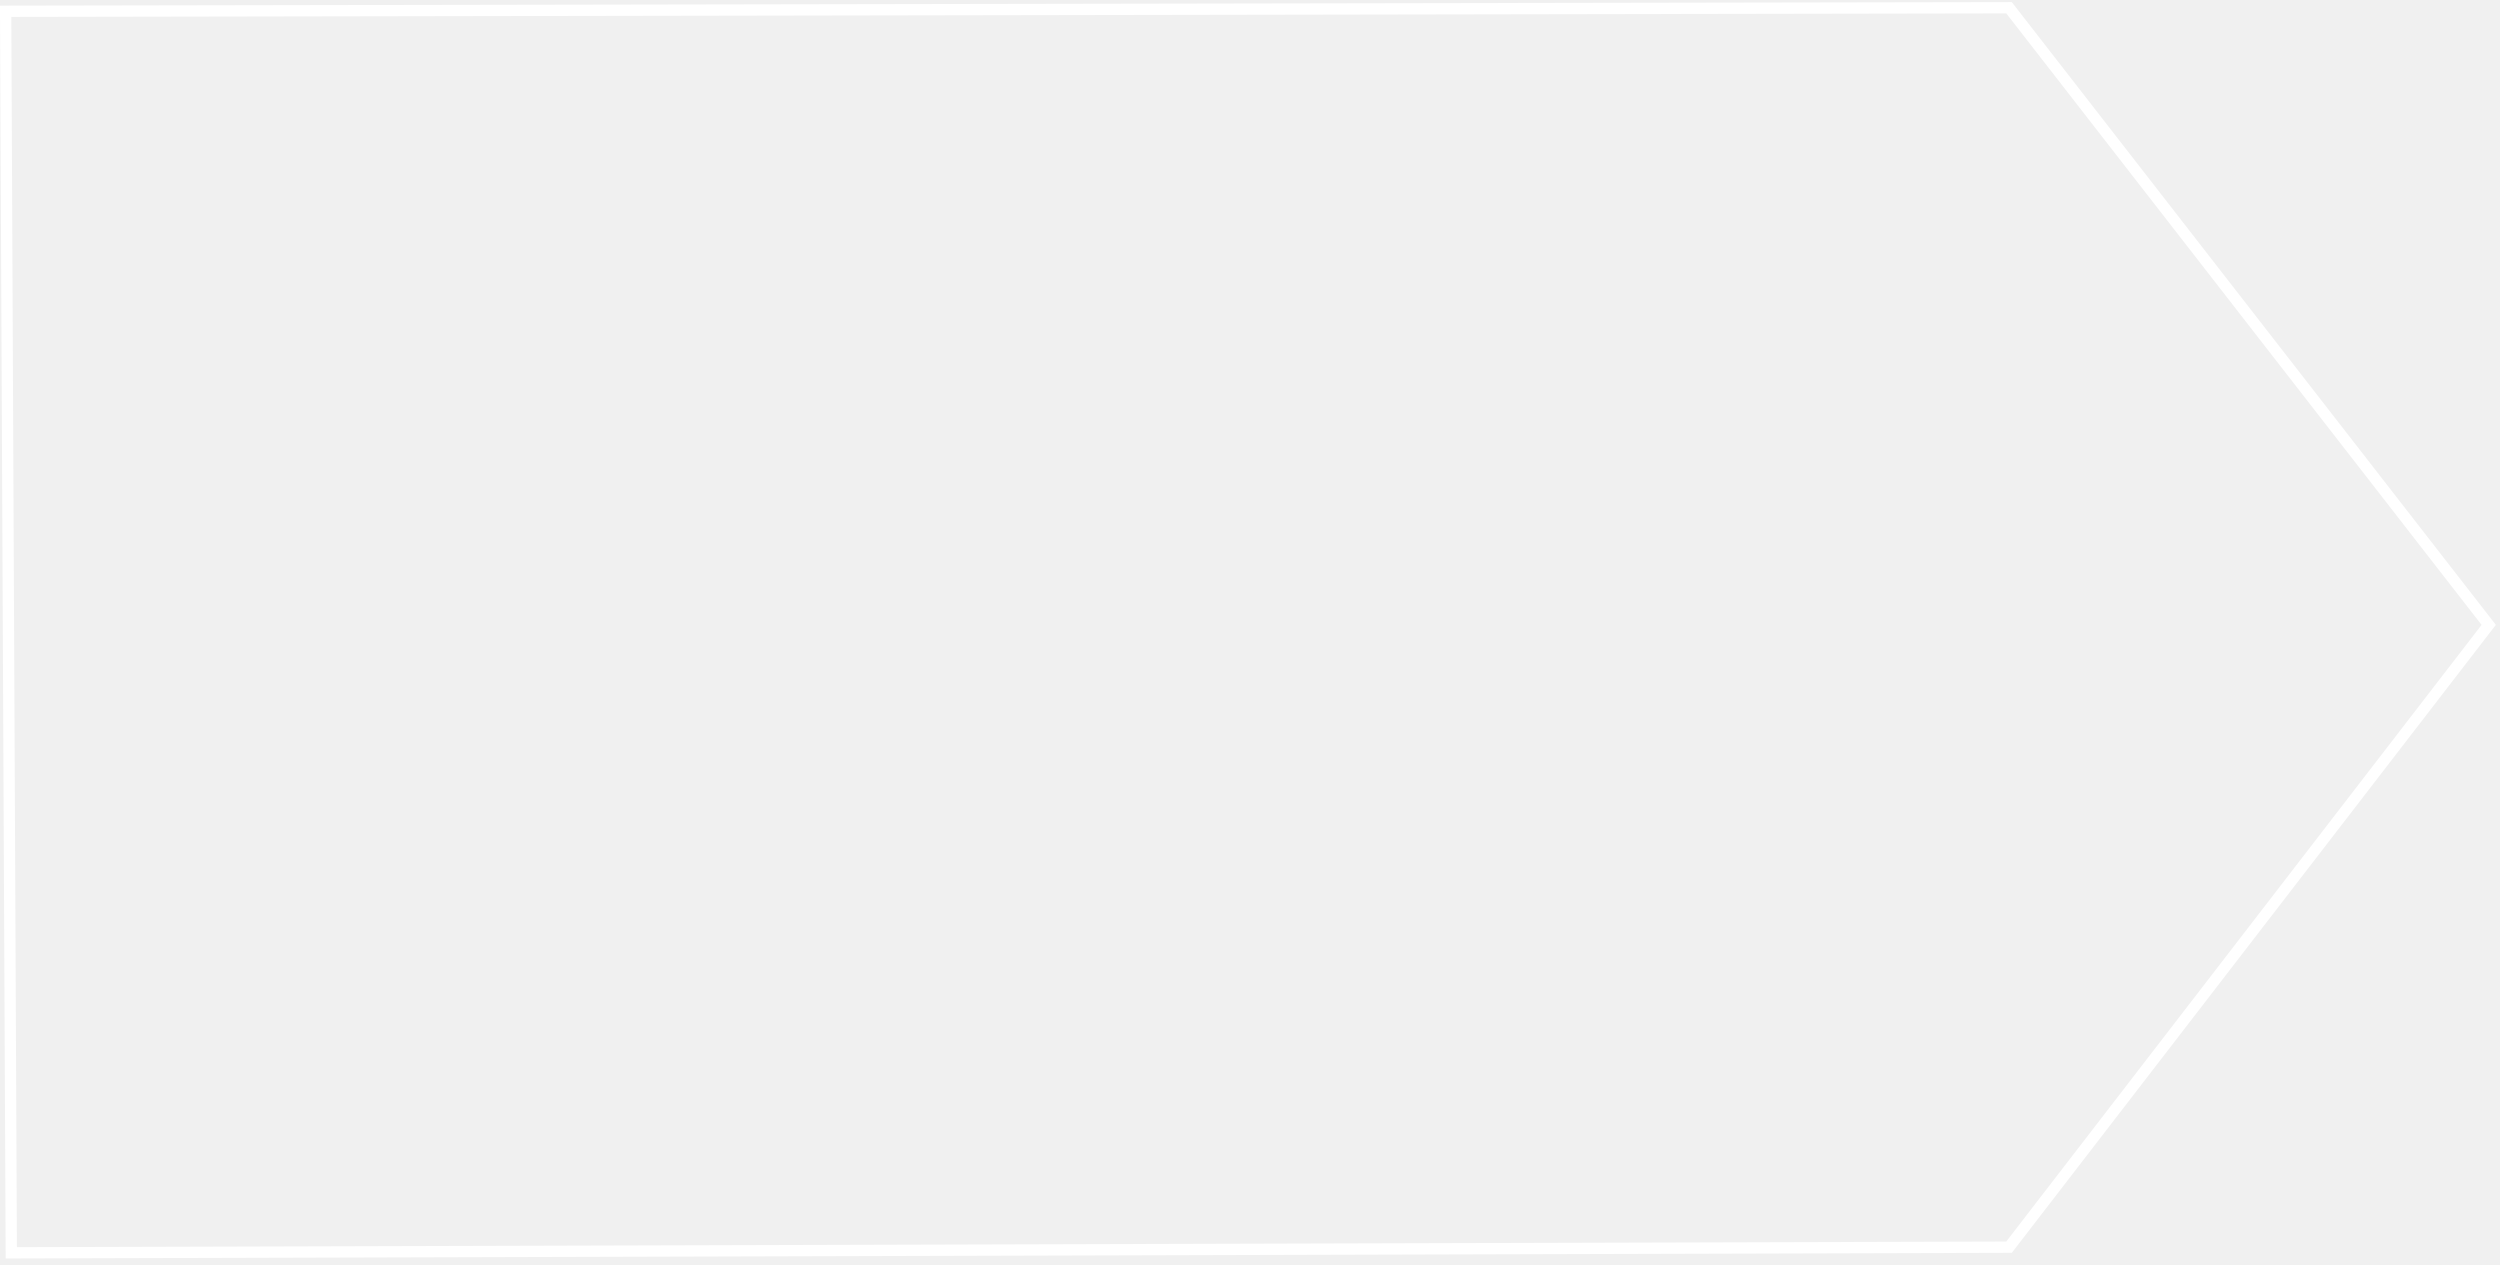
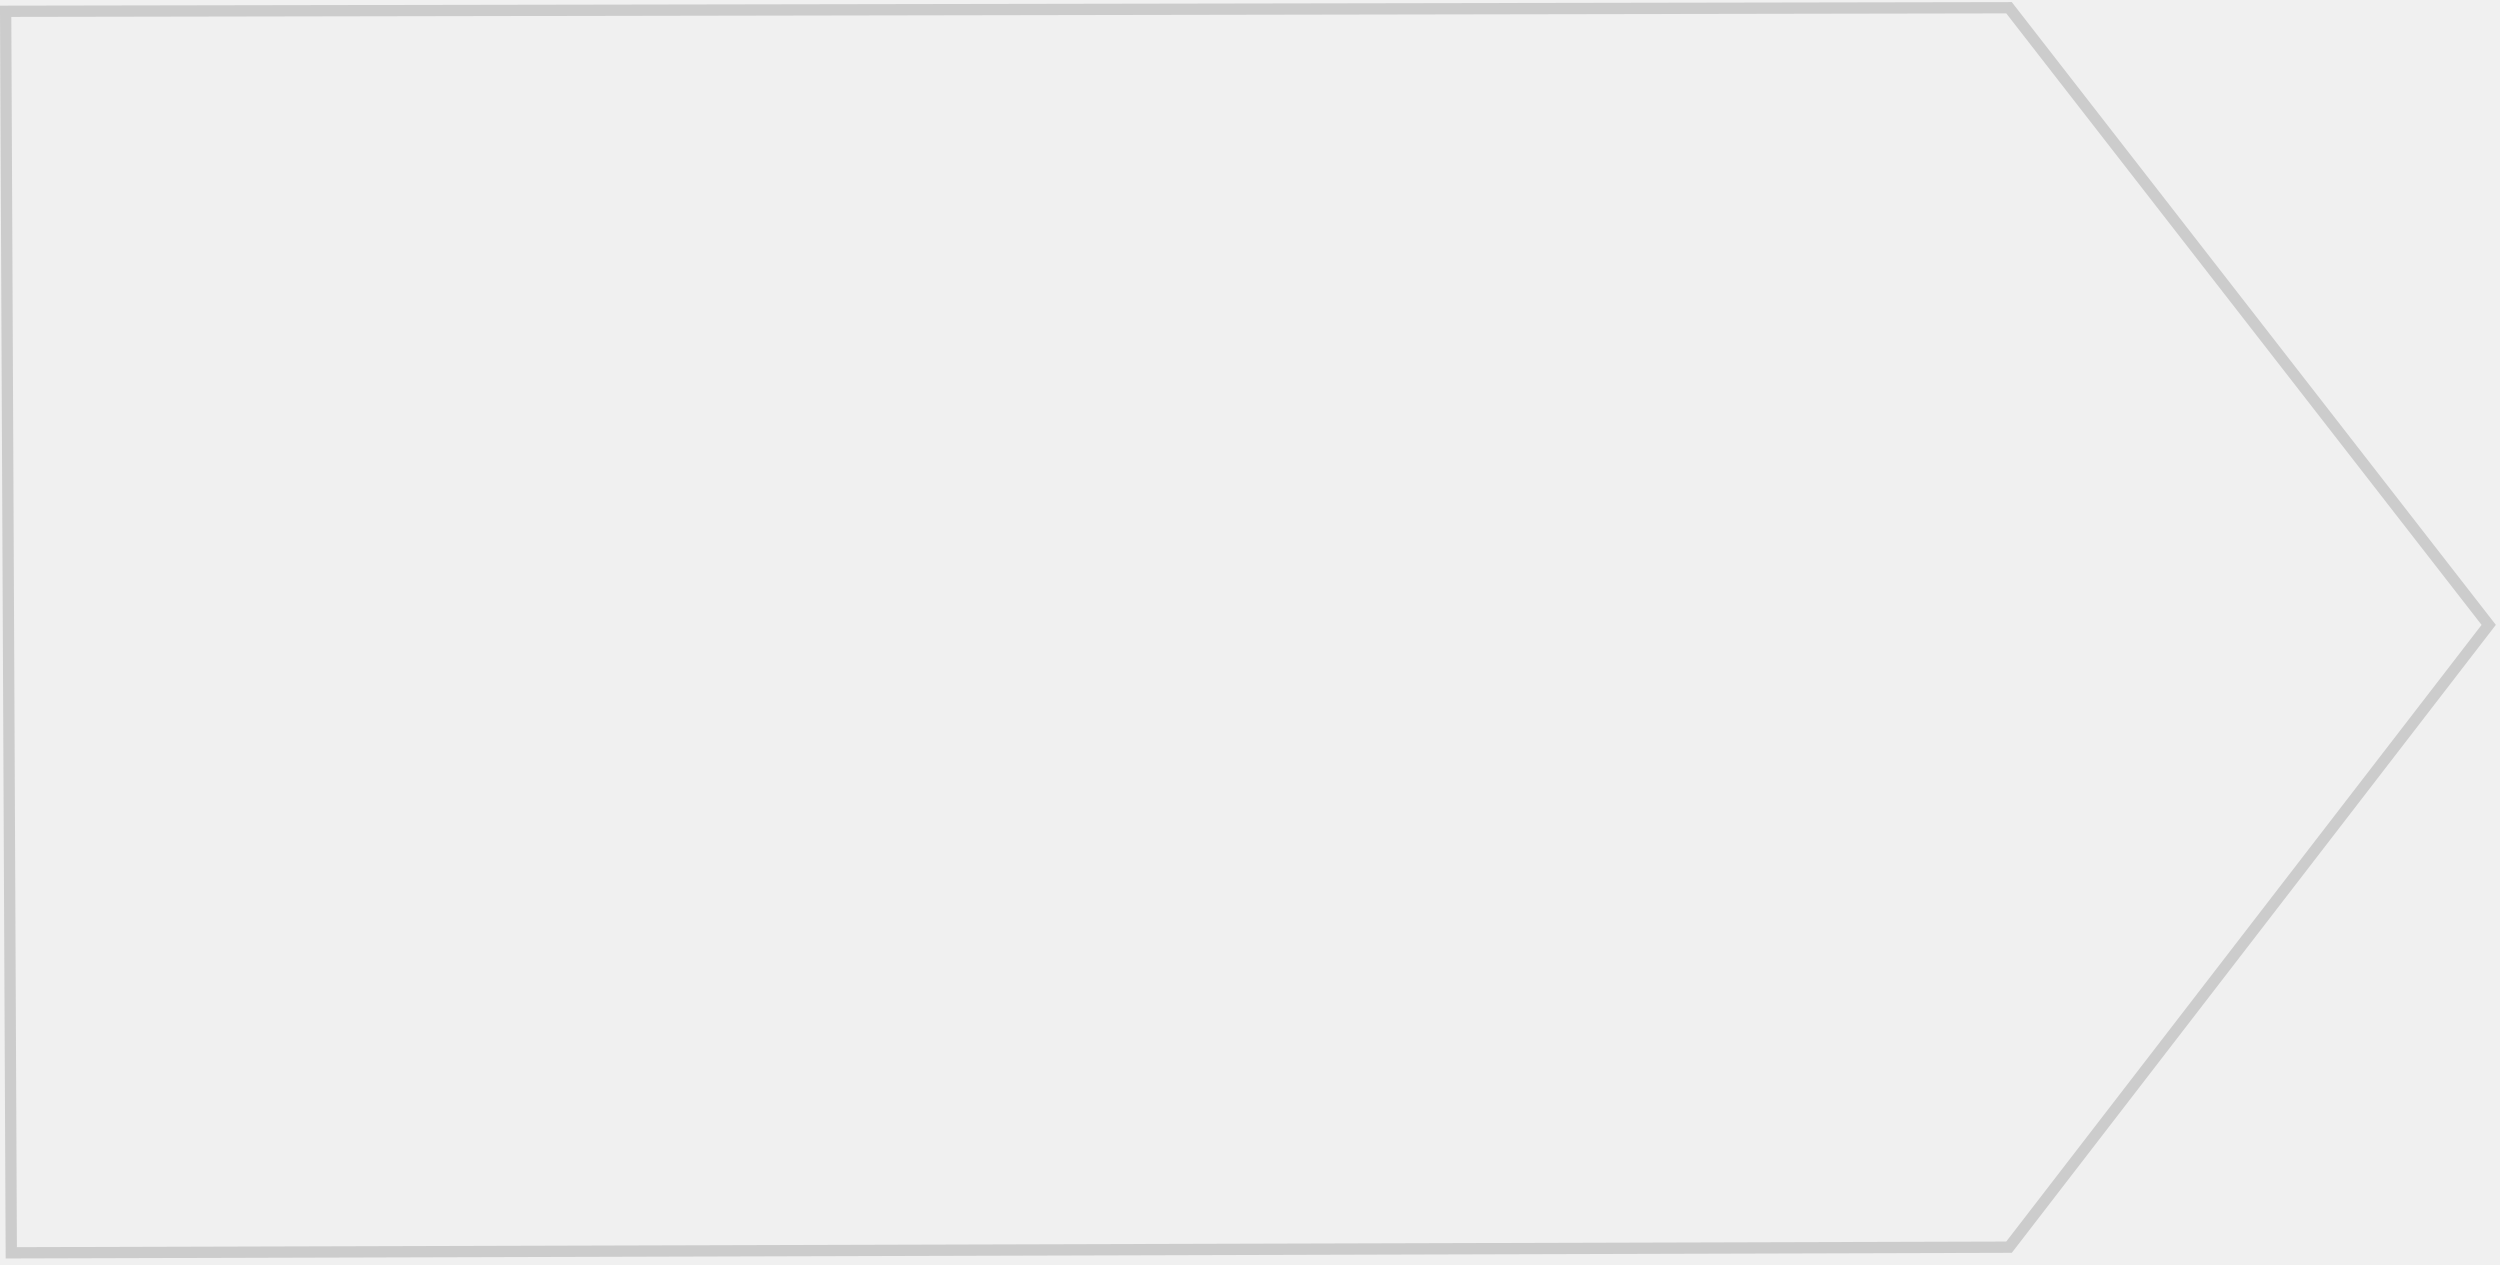
<svg xmlns="http://www.w3.org/2000/svg" width="443" height="224">
-   <path fill-rule="evenodd" stroke="#FFF" stroke-width="2" fill="none" d="M1 1.999l355-.627 85 109.356-85 110.271-354 1-1-220z" />
+   <path fill-rule="evenodd" stroke="#ccc" stroke-width="2" fill="none" d="M1 1.999l355-.627 85 109.356-85 110.271-354 1-1-220z" />
</svg>
